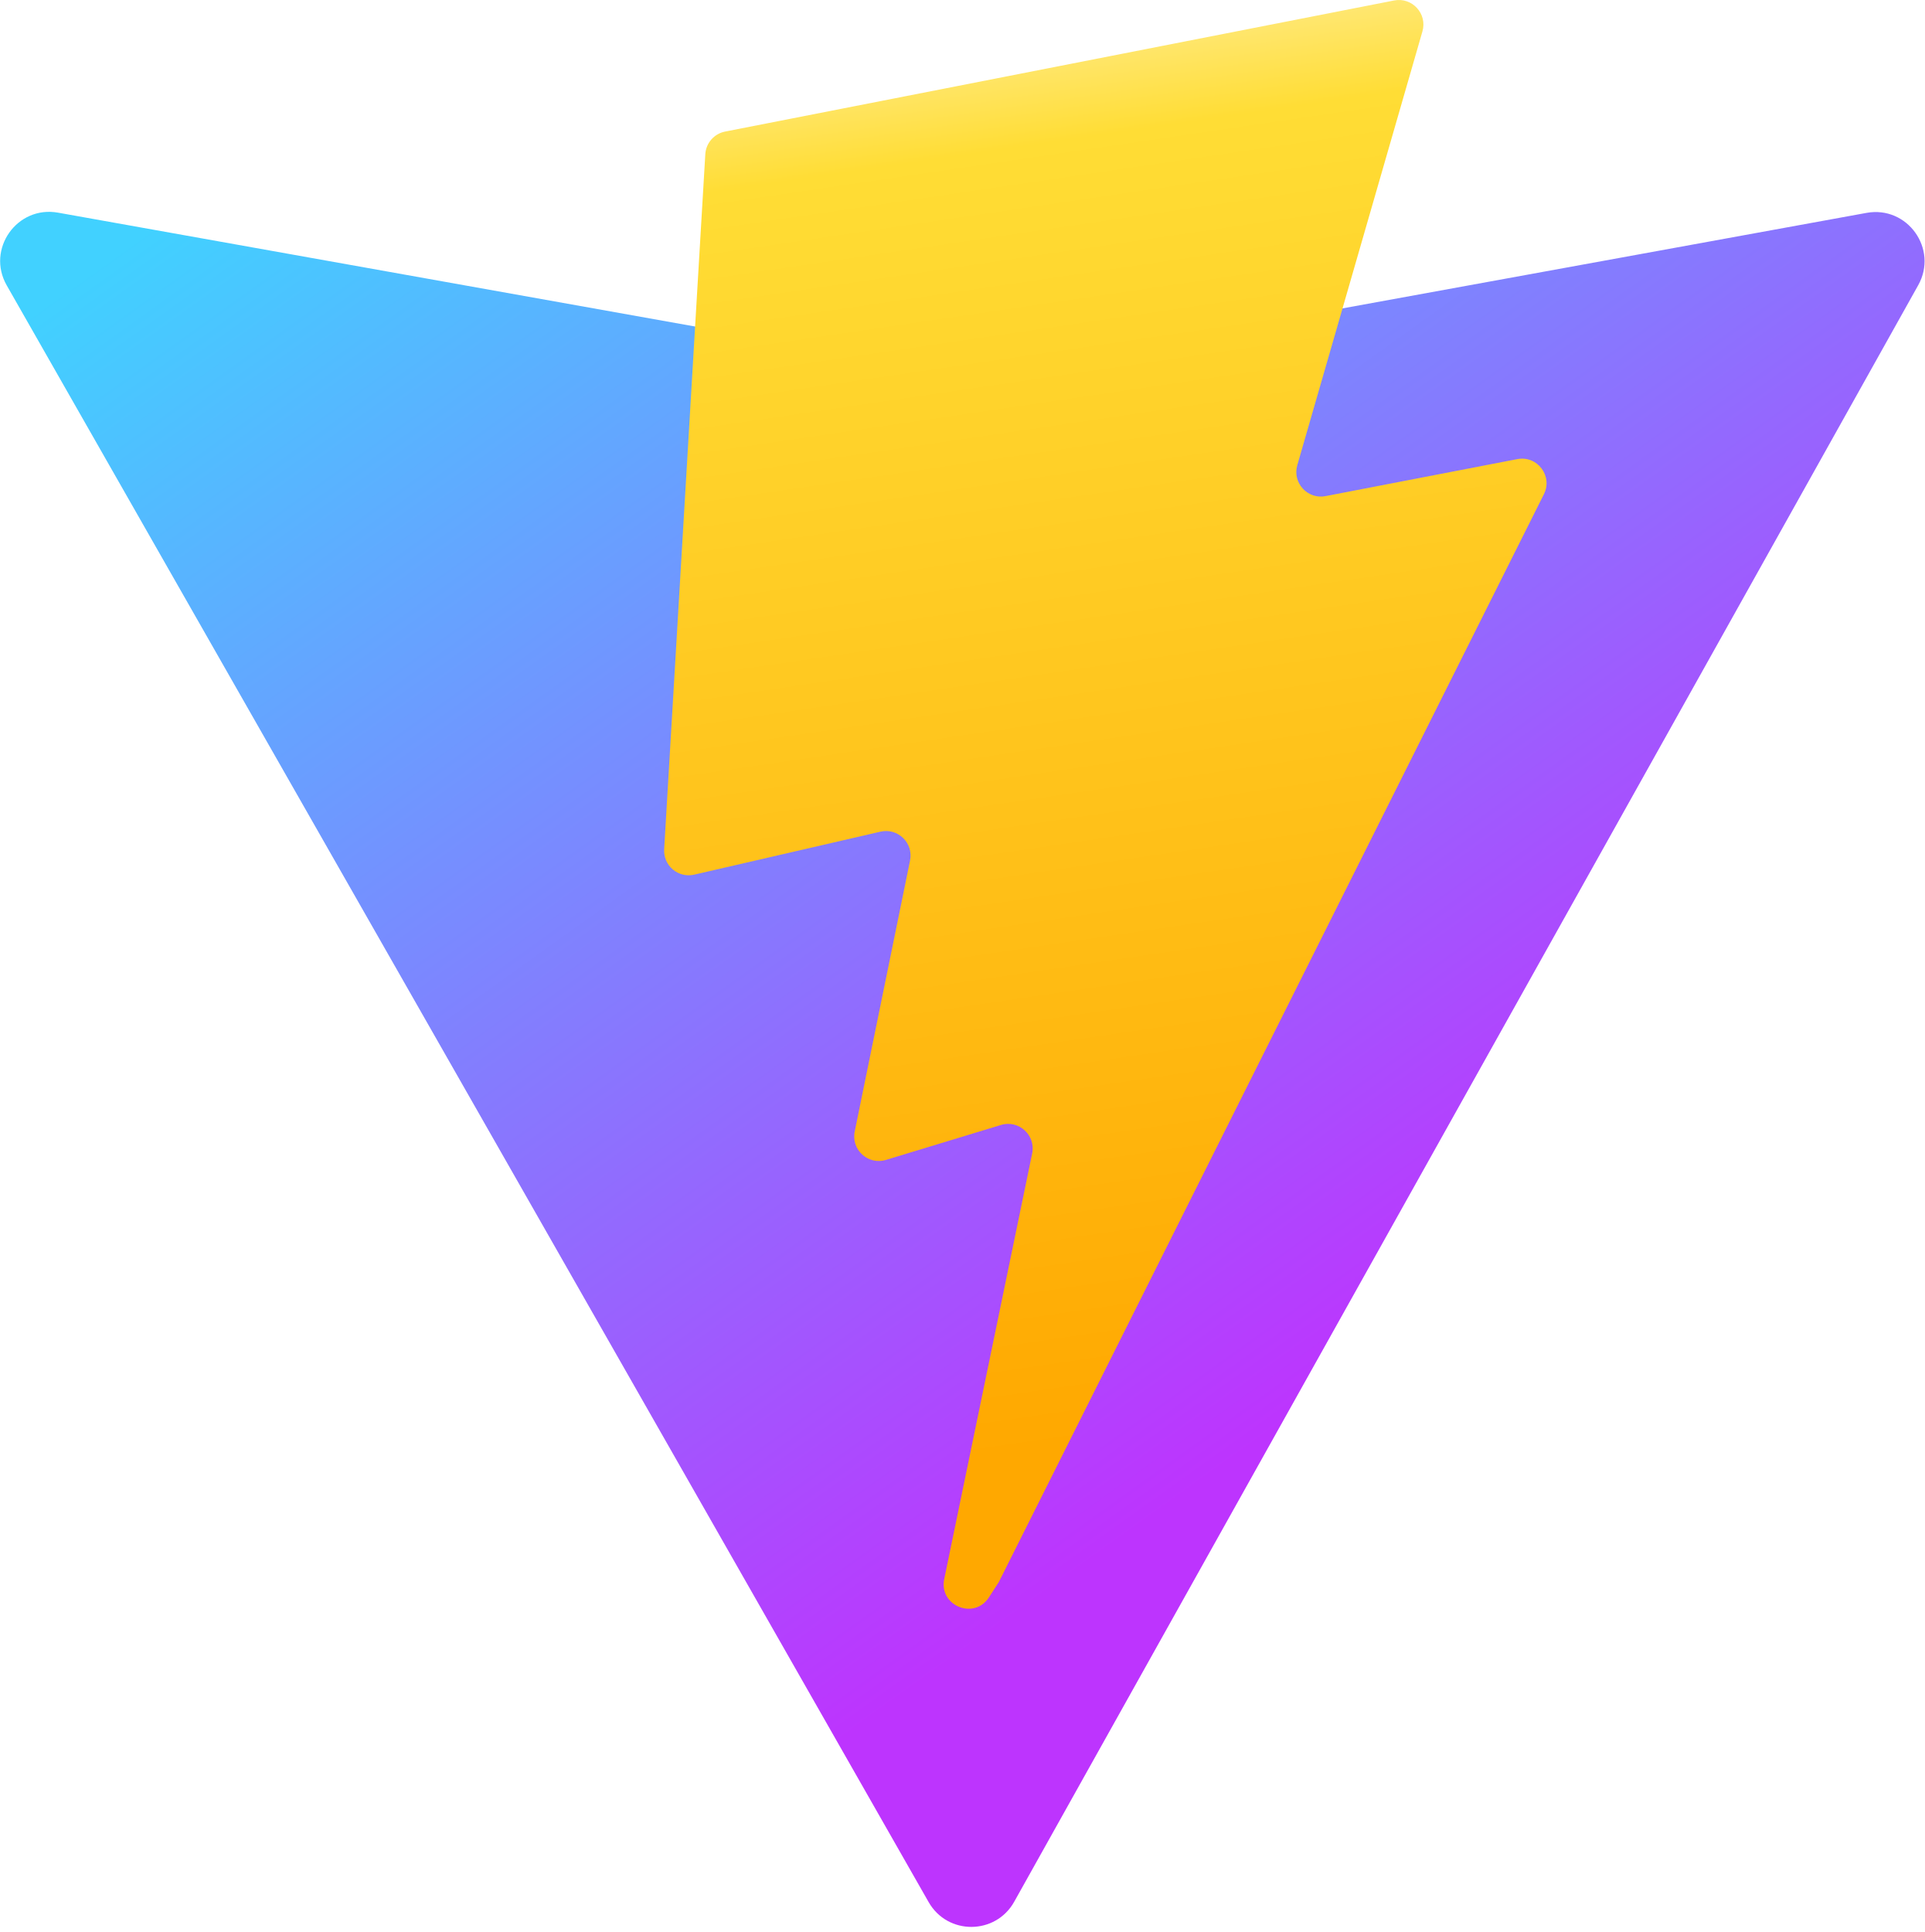
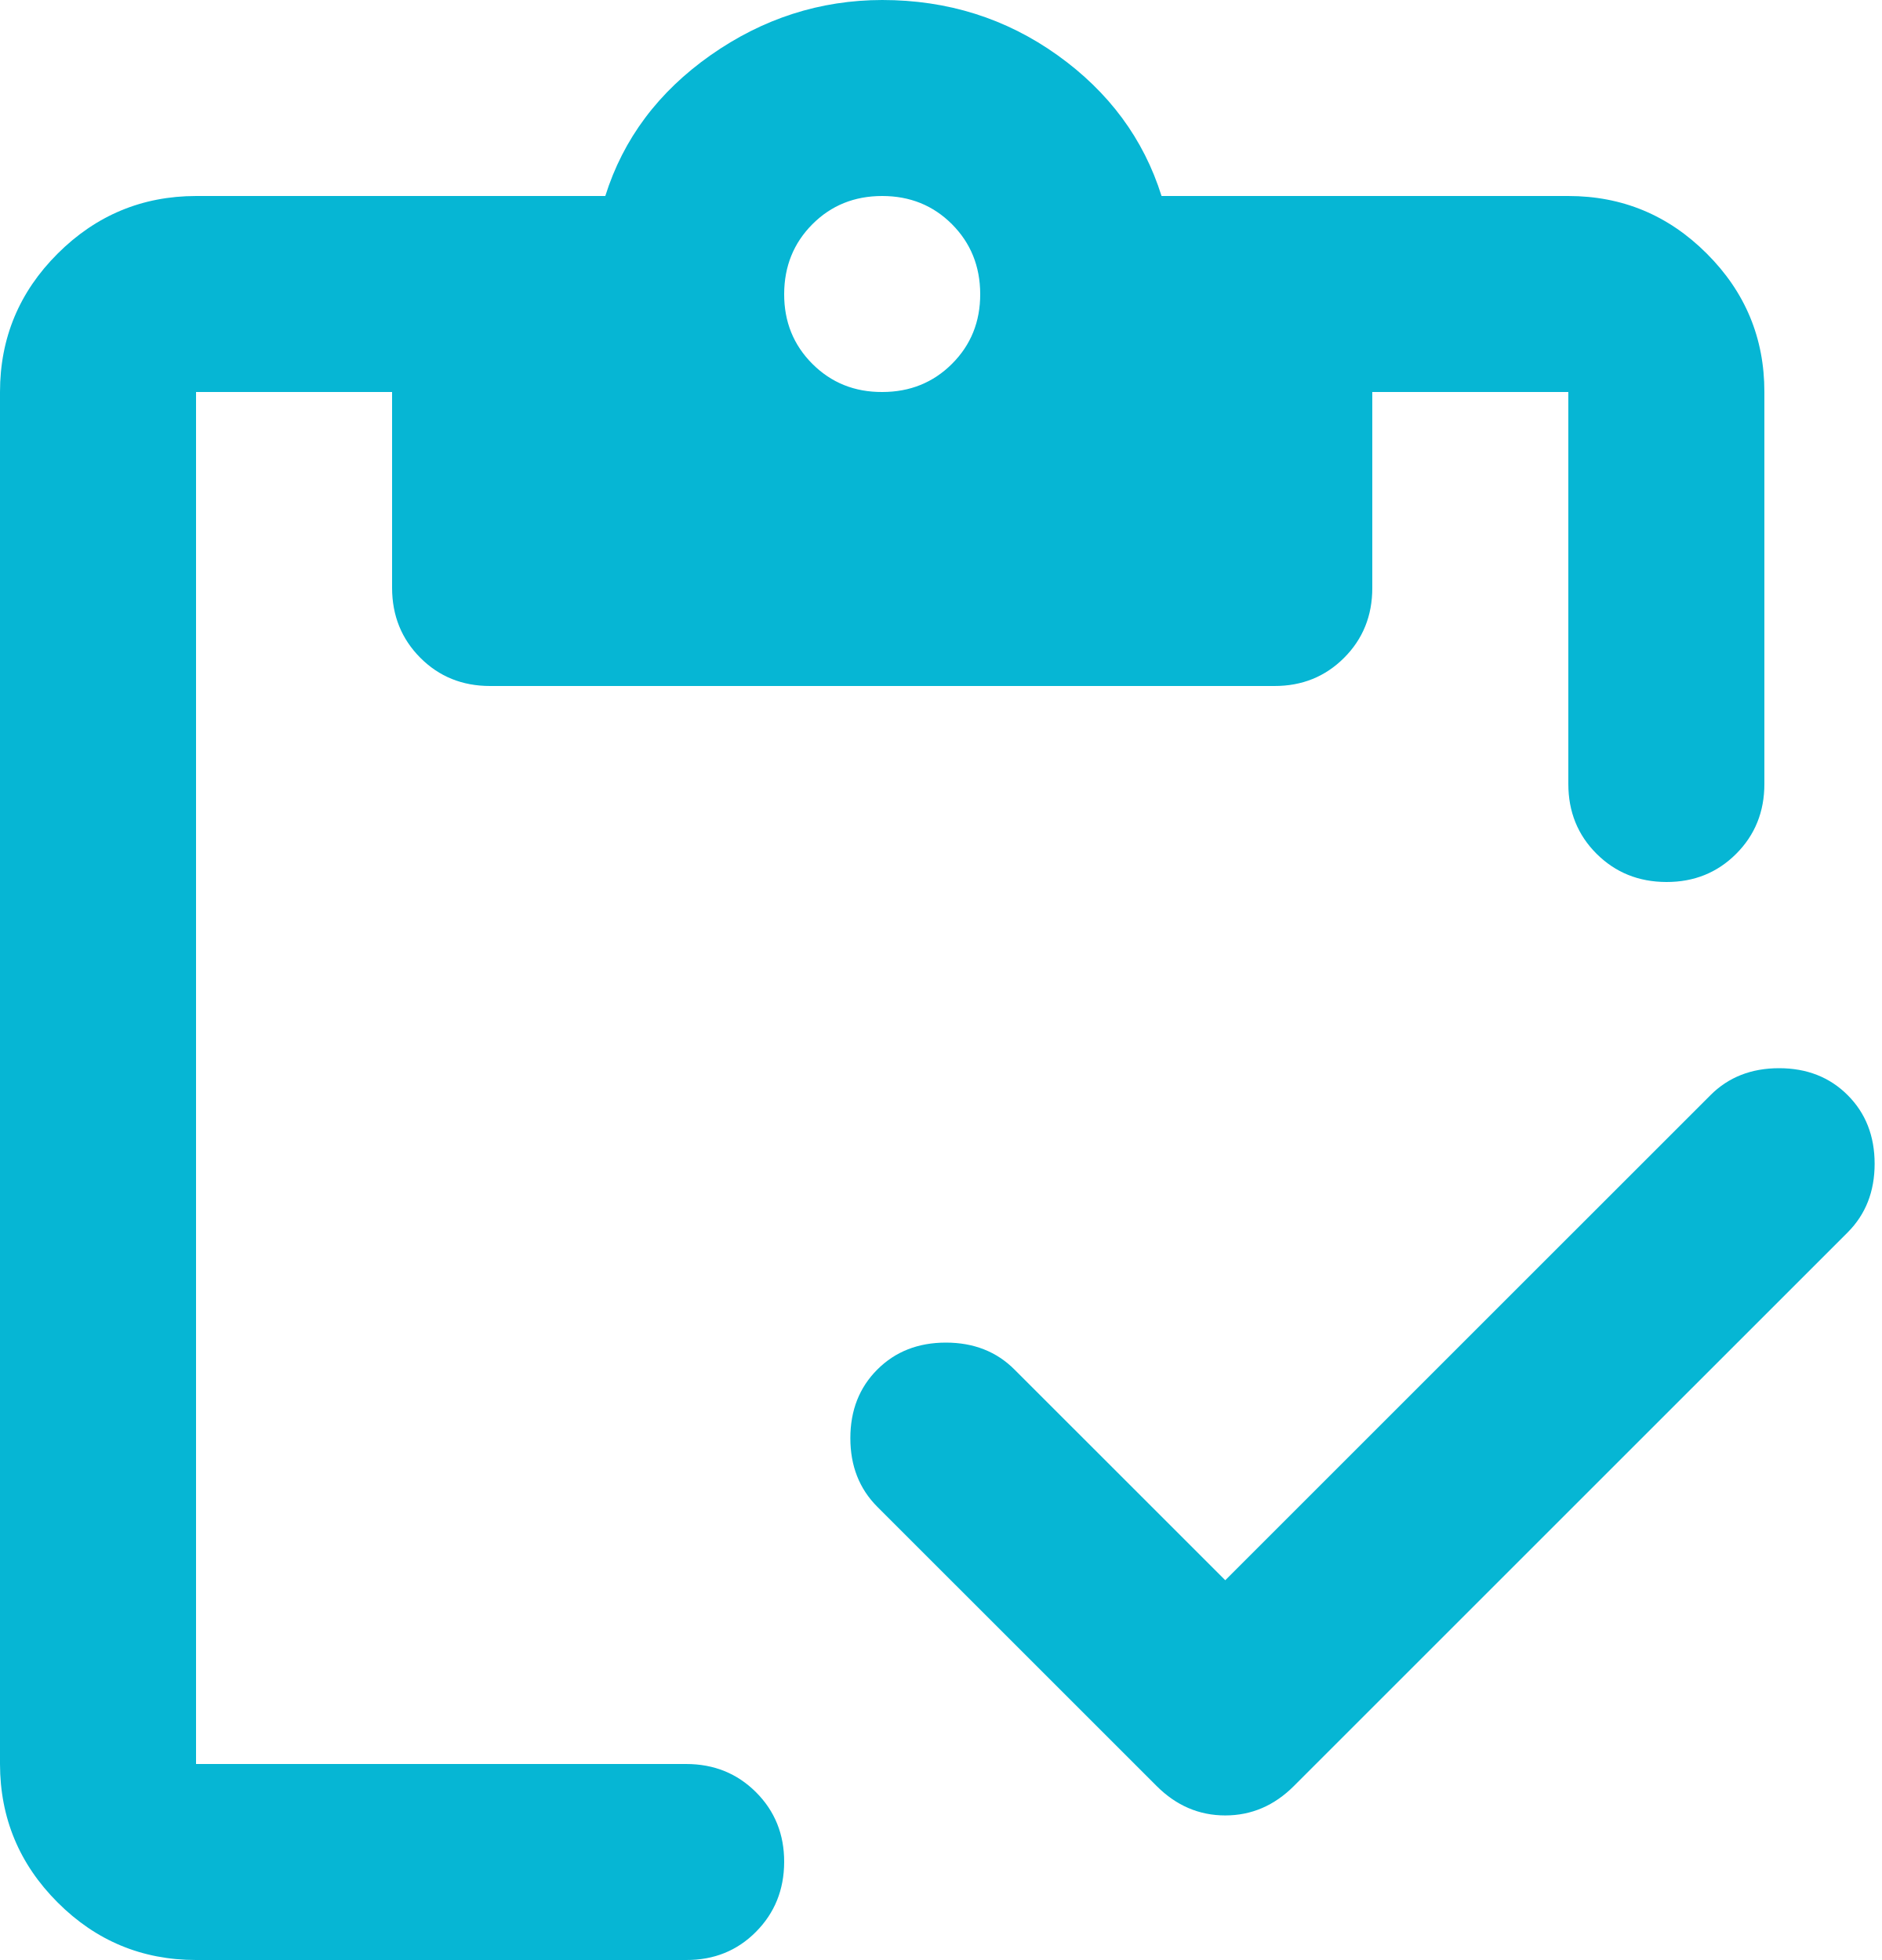
- <svg xmlns="http://www.w3.org/2000/svg" aria-hidden="true" role="img" class="iconify iconify--logos" width="31.88" height="32" preserveAspectRatio="xMidYMid meet" viewBox="0 0 256 257">
-   <defs>
-     <linearGradient id="IconifyId1813088fe1fbc01fb466" x1="-.828%" x2="57.636%" y1="7.652%" y2="78.411%">
-       <stop offset="0%" stop-color="#41D1FF" />
-       <stop offset="100%" stop-color="#BD34FE" />
-     </linearGradient>
-     <linearGradient id="IconifyId1813088fe1fbc01fb467" x1="43.376%" x2="50.316%" y1="2.242%" y2="89.03%">
-       <stop offset="0%" stop-color="#FFEA83" />
-       <stop offset="8.333%" stop-color="#FFDD35" />
-       <stop offset="100%" stop-color="#FFA800" />
-     </linearGradient>
-   </defs>
-   <path fill="url(#IconifyId1813088fe1fbc01fb466)" d="M255.153 37.938L134.897 252.976c-2.483 4.44-8.862 4.466-11.382.048L.875 37.958c-2.746-4.814 1.371-10.646 6.827-9.67l120.385 21.517a6.537 6.537 0 0 0 2.322-.004l117.867-21.483c5.438-.991 9.574 4.796 6.877 9.62Z" />
-   <path fill="url(#IconifyId1813088fe1fbc01fb467)" d="M185.432.063L96.44 17.501a3.268 3.268 0 0 0-2.634 3.014l-5.474 92.456a3.268 3.268 0 0 0 3.997 3.378l24.777-5.718c2.318-.535 4.413 1.507 3.936 3.838l-7.361 36.047c-.495 2.426 1.782 4.5 4.151 3.78l15.304-4.649c2.372-.72 4.652 1.36 4.15 3.788l-11.698 56.621c-.732 3.542 3.979 5.473 5.943 2.437l1.313-2.028l72.516-144.72c1.215-2.423-.88-5.186-3.54-4.672l-25.505 4.922c-2.396.462-4.435-1.77-3.759-4.114l16.646-57.705c.677-2.35-1.37-4.583-3.769-4.113Z" />
+ <svg xmlns="http://www.w3.org/2000/svg" width="48" height="50" viewBox="0 0 48 50" fill="none">
+   <path d="M31.25 40.312L43.625 27.938C44.083 27.479 44.667 27.25 45.375 27.25C46.083 27.25 46.667 27.479 47.125 27.938C47.583 28.396 47.812 28.979 47.812 29.688C47.812 30.396 47.583 30.979 47.125 31.438L33 45.562C32.5 46.062 31.917 46.312 31.25 46.312C30.583 46.312 30 46.062 29.5 45.562L22.375 38.438C21.917 37.979 21.688 37.396 21.688 36.688C21.688 35.979 21.917 35.396 22.375 34.938C22.833 34.479 23.417 34.25 24.125 34.25C24.833 34.25 25.417 34.479 25.875 34.938L31.25 40.312ZM5 50C3.625 50 2.448 49.511 1.47 48.532C0.492 47.554 0.002 46.377 0 45V10C0 8.625 0.49 7.448 1.47 6.47C2.45 5.492 3.627 5.002 5 5H15.438C15.896 3.542 16.792 2.344 18.125 1.407C19.458 0.471 20.917 0.002 22.5 0C24.167 0 25.657 0.469 26.97 1.407C28.283 2.346 29.168 3.543 29.625 5H40C41.375 5 42.553 5.49 43.532 6.47C44.513 7.45 45.002 8.627 45 10V20C45 20.708 44.76 21.302 44.28 21.782C43.8 22.262 43.207 22.502 42.5 22.5C41.793 22.498 41.2 22.258 40.72 21.78C40.24 21.302 40 20.708 40 20V10H35V15C35 15.708 34.76 16.302 34.28 16.782C33.8 17.262 33.207 17.502 32.5 17.5H12.5C11.792 17.5 11.198 17.26 10.72 16.78C10.242 16.3 10.002 15.707 10 15V10H5V45H17.5C18.208 45 18.802 45.24 19.282 45.72C19.762 46.2 20.002 46.793 20 47.5C19.998 48.207 19.758 48.801 19.28 49.282C18.802 49.764 18.208 50.003 17.5 50H5ZM22.5 10C23.208 10 23.802 9.76 24.282 9.28C24.762 8.8 25.002 8.207 25 7.5C24.998 6.793 24.758 6.2 24.28 5.72C23.802 5.24 23.208 5 22.5 5C21.792 5 21.198 5.24 20.72 5.72C20.242 6.2 20.002 6.793 20 7.5C19.998 8.207 20.238 8.801 20.72 9.283C21.202 9.764 21.795 10.003 22.5 10Z" fill="#06B6D4" />
</svg>
